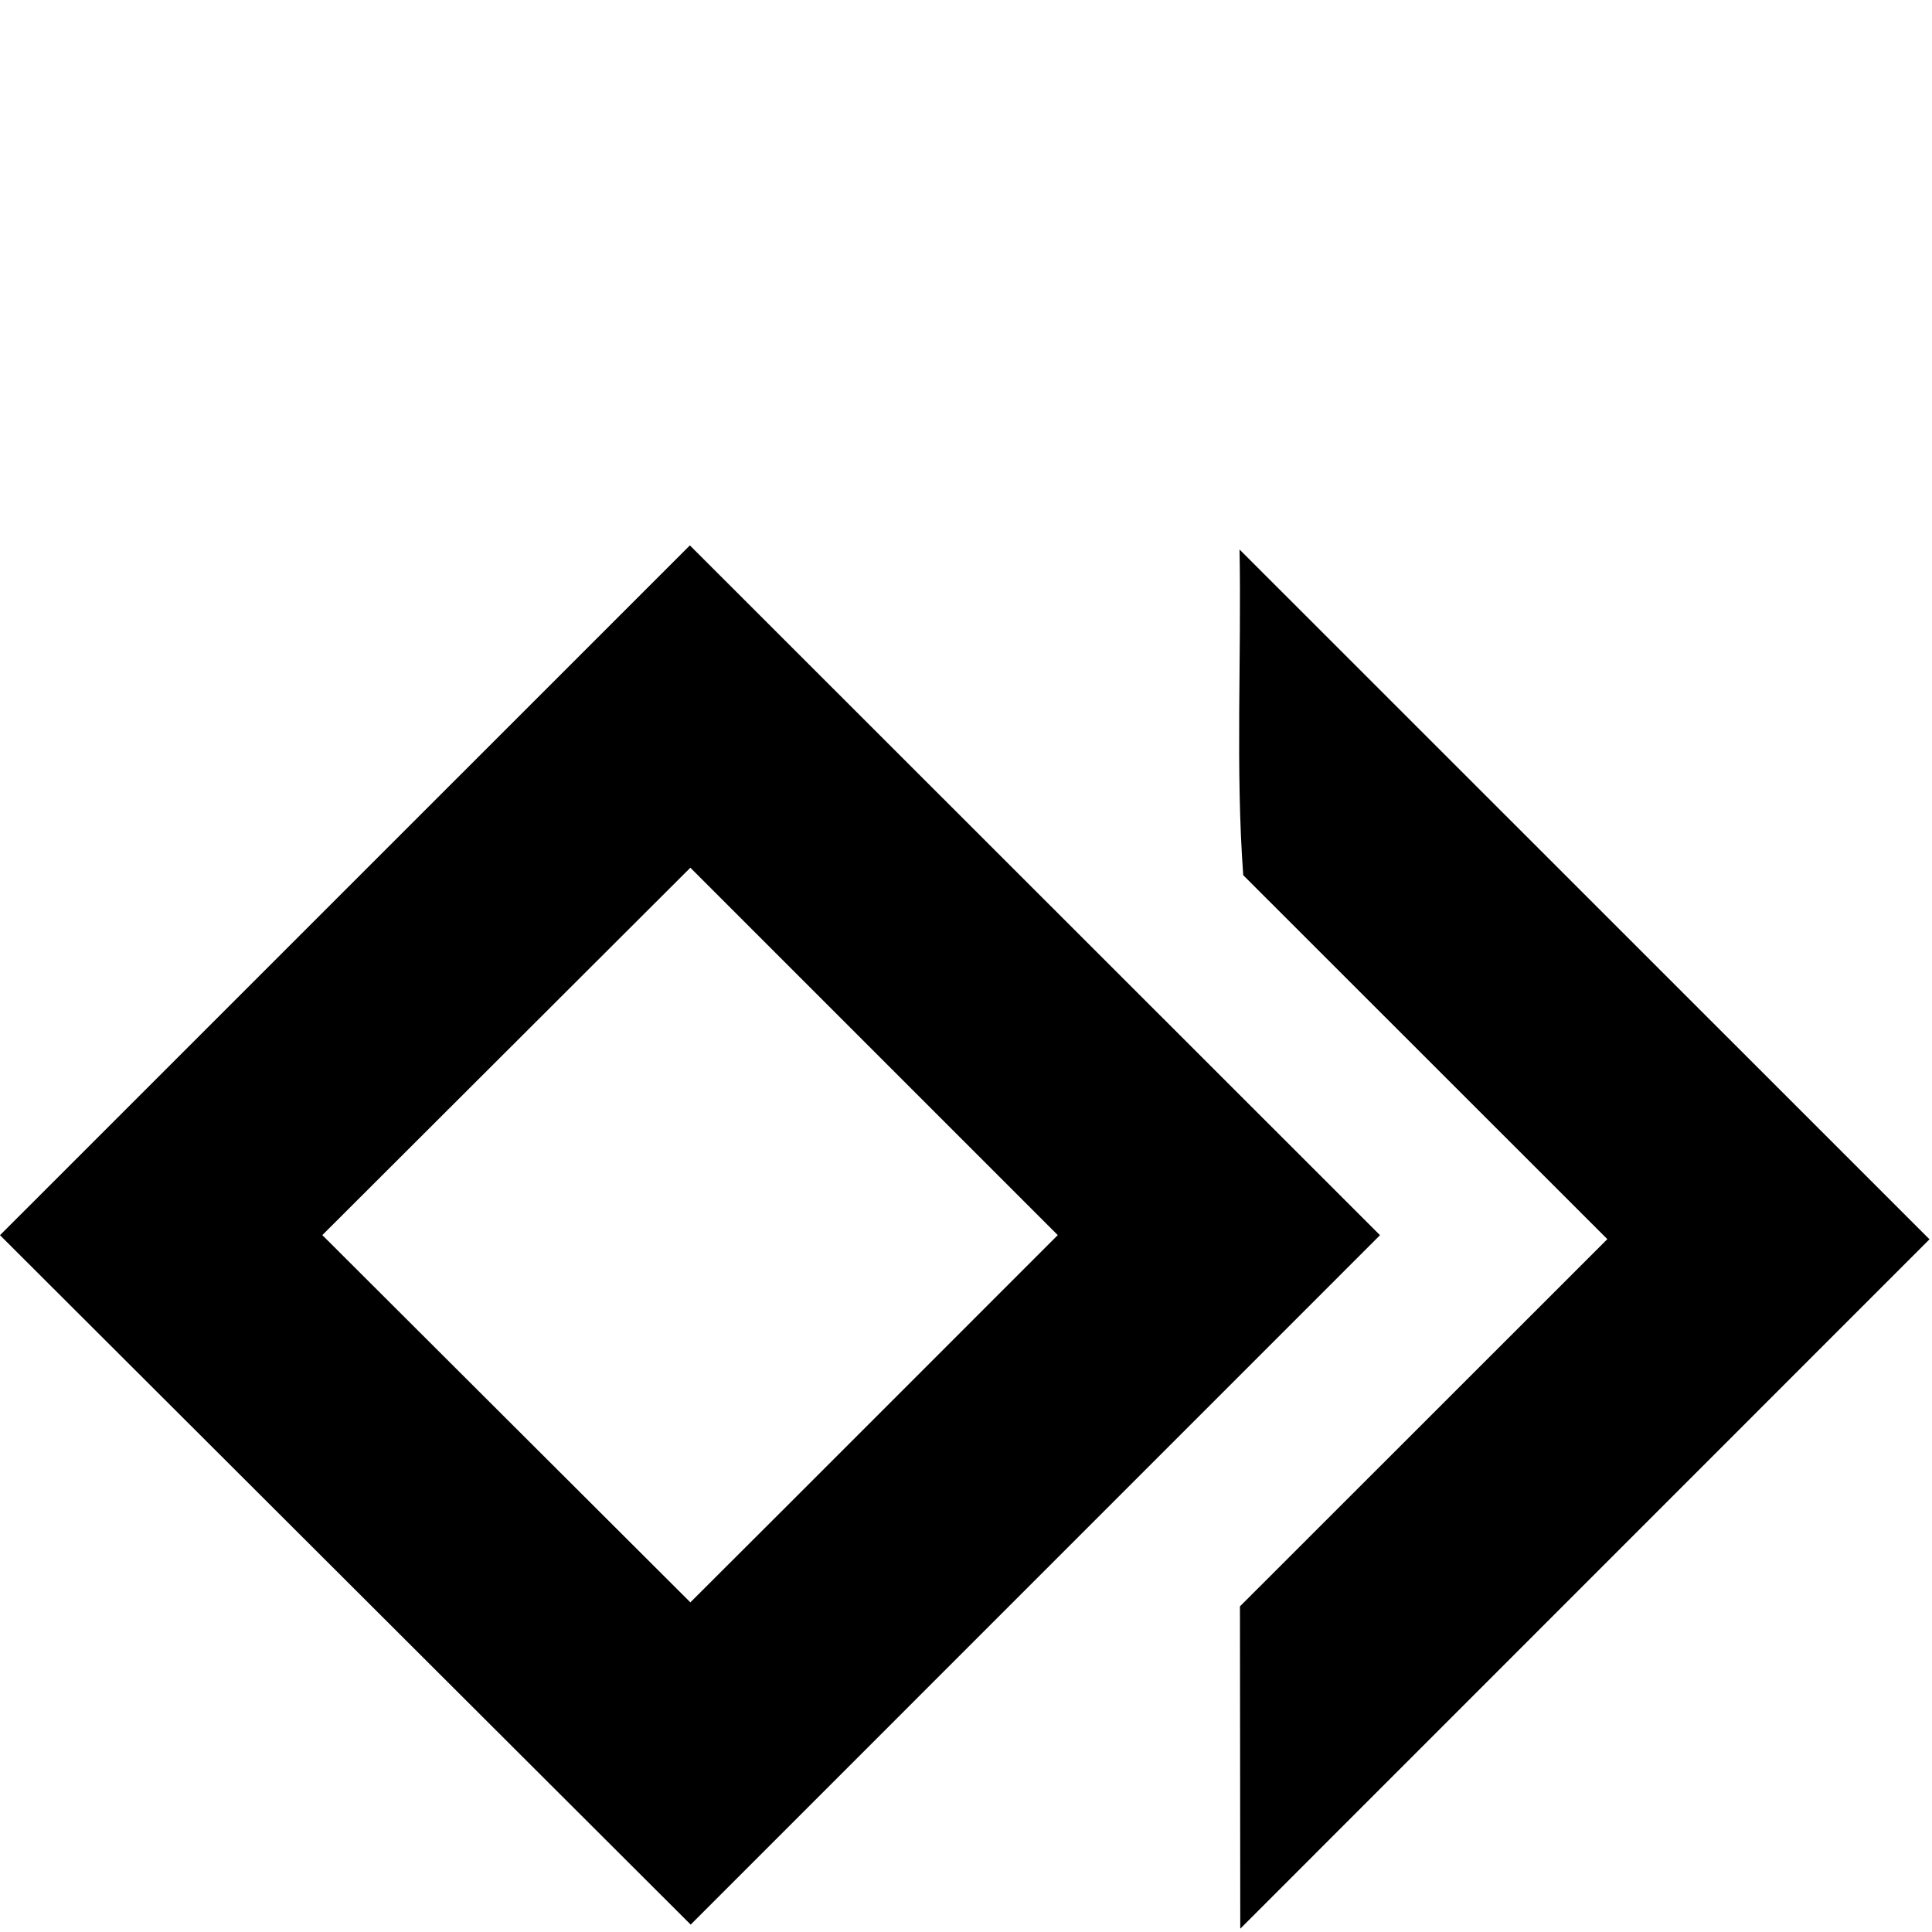
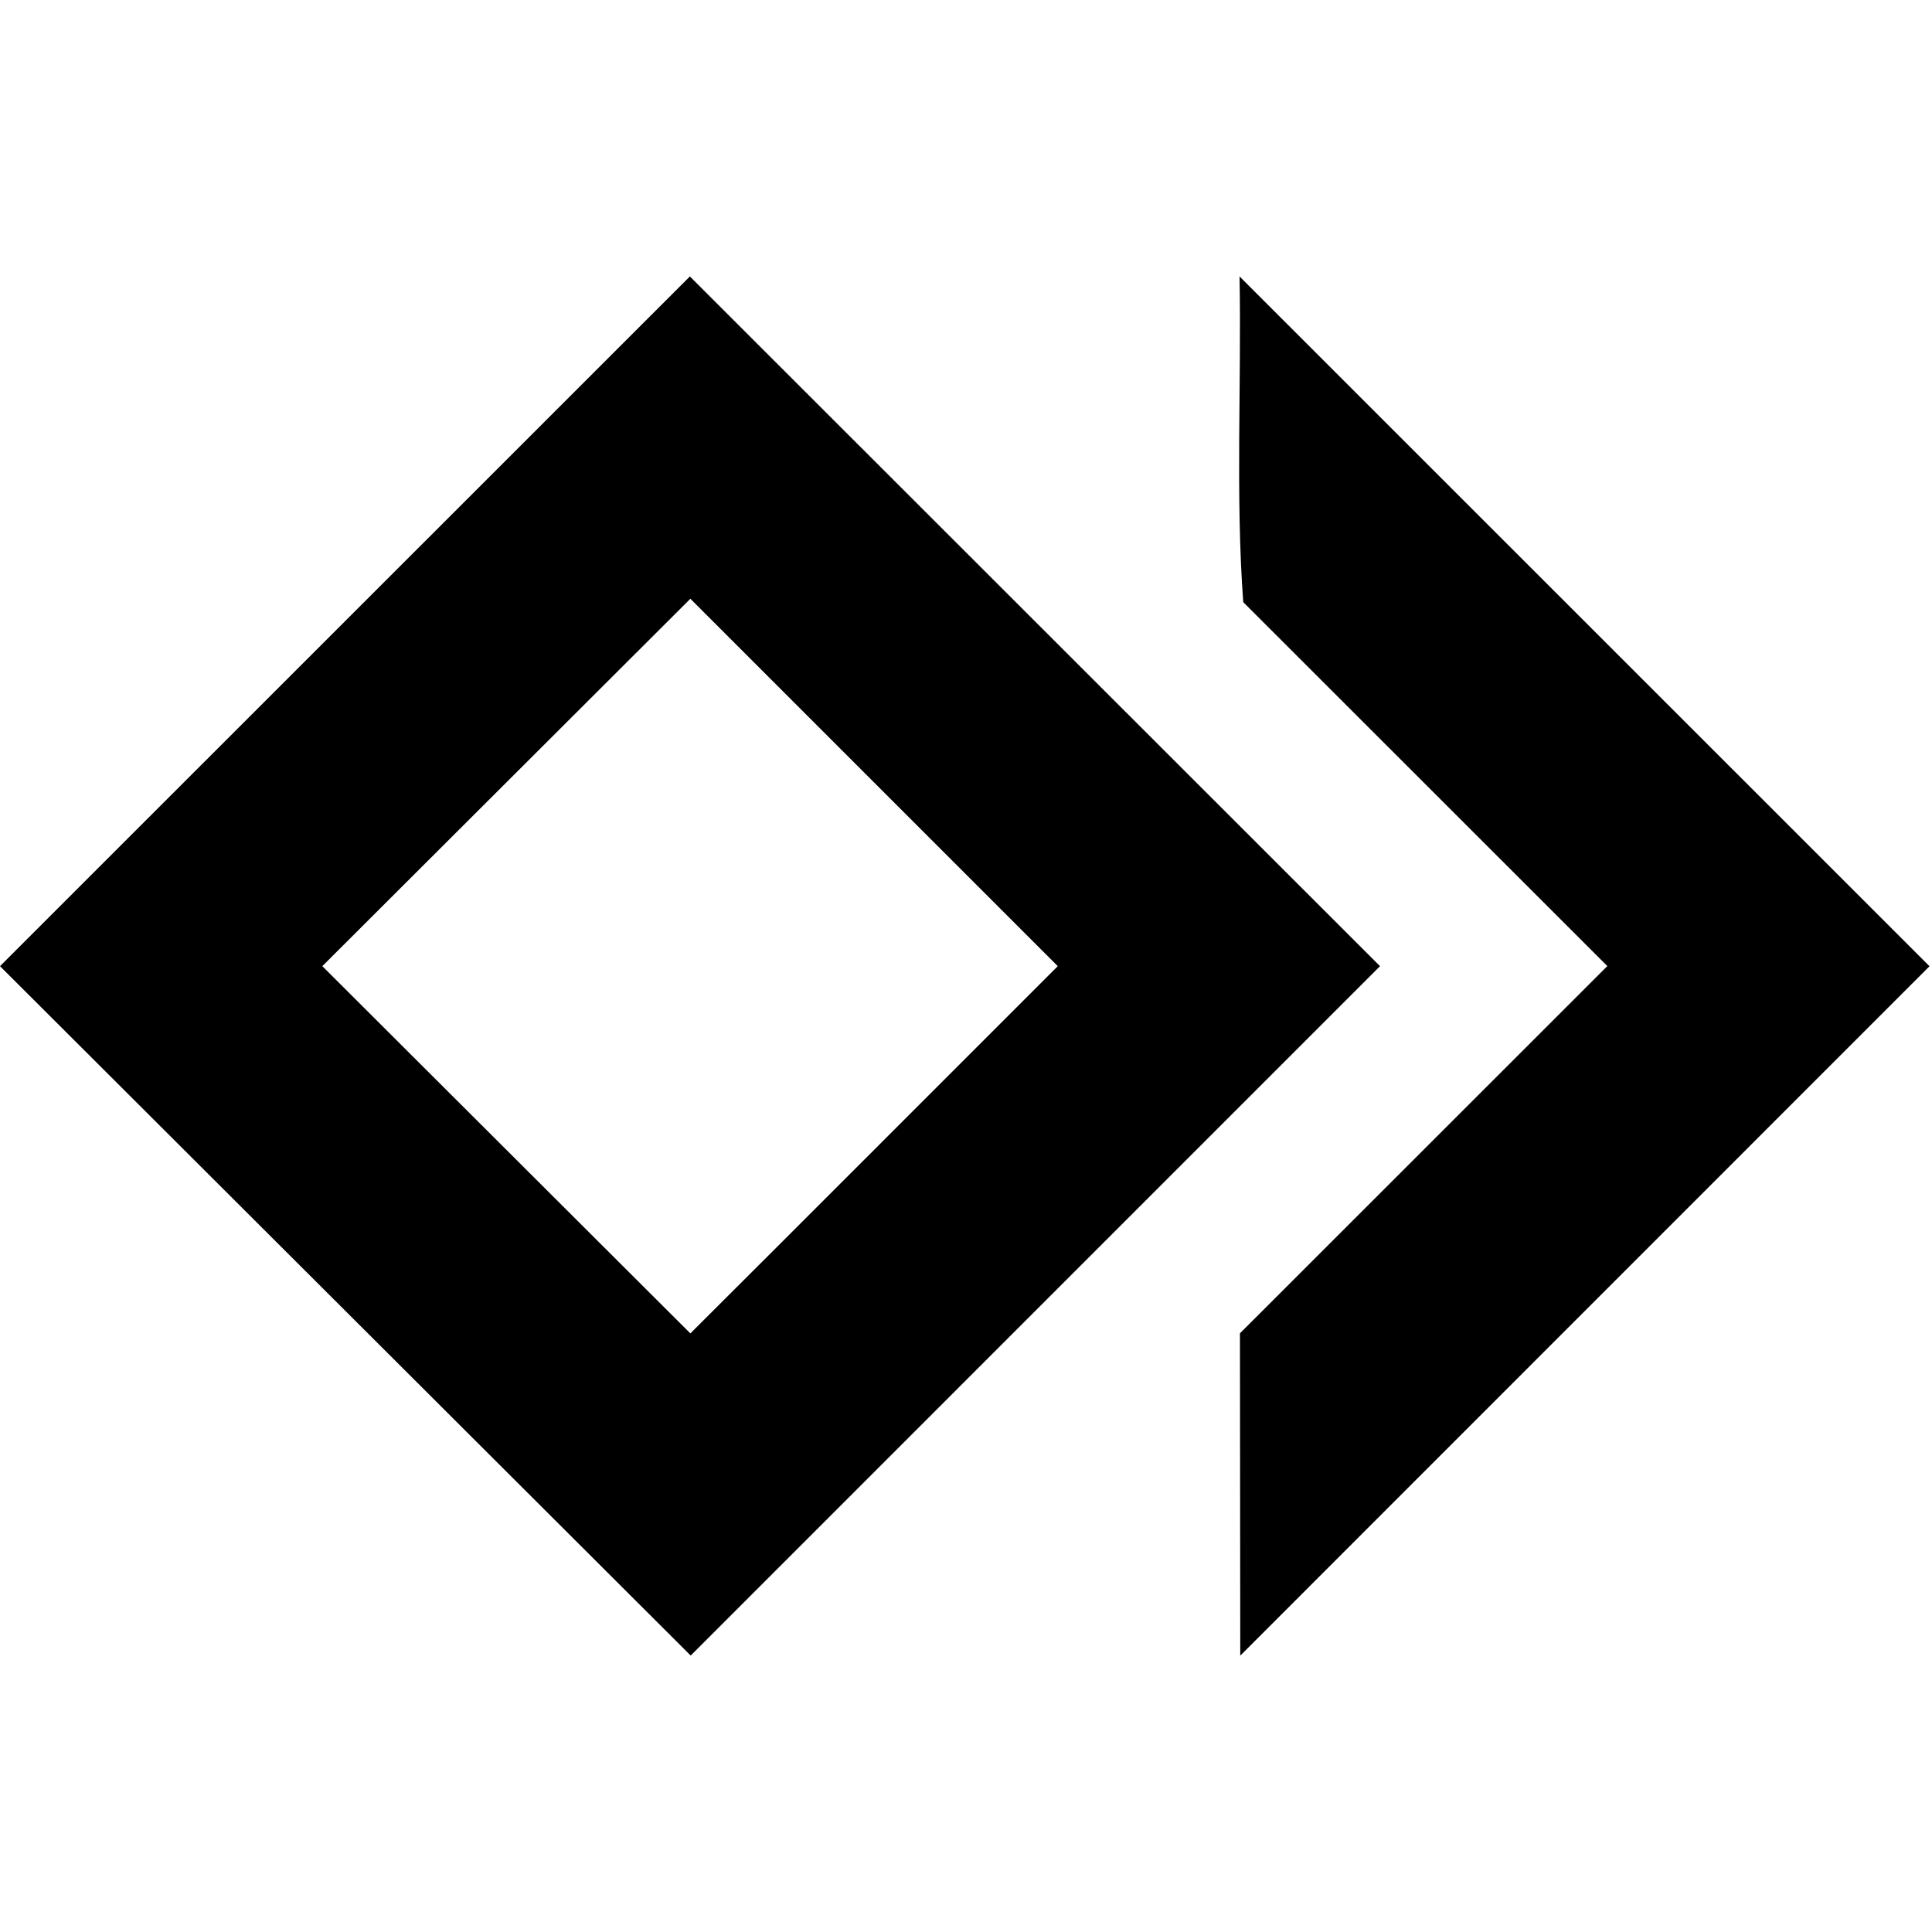
<svg xmlns="http://www.w3.org/2000/svg" width="24" height="24" version="1.1" id="svg8">
  <defs id="defs12">
    <filter style="color-interpolation-filters:sRGB;" id="filter406" x="0" y="0" width="1" height="1">
      <feColorMatrix values="-10 -10 -10 -10 0 -10 -10 -10 -10 0 -10 -10 -10 -10 0 0 0 0 1 0 " id="feColorMatrix404" result="fbSourceGraphic" />
      <feColorMatrix result="fbSourceGraphicAlpha" in="fbSourceGraphic" values="0 0 0 -1 0 0 0 0 -1 0 0 0 0 -1 0 0 0 0 1 0" id="feColorMatrix444" />
      <feColorMatrix id="feColorMatrix446" values="-10 -10 -10 -10 0 -10 -10 -10 -10 0 -10 -10 -10 -10 0 0 0 0 1 0 " in="fbSourceGraphic" />
    </filter>
-     <filter style="color-interpolation-filters:sRGB;" id="filter410" x="0" y="0" width="1" height="1">
-       <feColorMatrix values="-10 -10 -10 -10 0 -10 -10 -10 -10 0 -10 -10 -10 -10 0 0 0 0 1 0 " id="feColorMatrix408" result="fbSourceGraphic" />
-       <feColorMatrix result="fbSourceGraphicAlpha" in="fbSourceGraphic" values="0 0 0 -1 0 0 0 0 -1 0 0 0 0 -1 0 0 0 0 1 0" id="feColorMatrix448" />
-       <feColorMatrix id="feColorMatrix450" values="-10 -10 -10 -10 0 -10 -10 -10 -10 0 -10 -10 -10 -10 0 0 0 0 1 0 " in="fbSourceGraphic" />
-     </filter>
-     <filter style="color-interpolation-filters:sRGB;" id="filter414" x="0" y="0" width="1" height="1">
-       <feColorMatrix values="-10 -10 -10 -10 0 -10 -10 -10 -10 0 -10 -10 -10 -10 0 0 0 0 1 0 " id="feColorMatrix412" result="fbSourceGraphic" />
-       <feColorMatrix result="fbSourceGraphicAlpha" in="fbSourceGraphic" values="0 0 0 -1 0 0 0 0 -1 0 0 0 0 -1 0 0 0 0 1 0" id="feColorMatrix452" />
-       <feColorMatrix id="feColorMatrix454" values="-10 -10 -10 -10 0 -10 -10 -10 -10 0 -10 -10 -10 -10 0 0 0 0 1 0 " in="fbSourceGraphic" />
-     </filter>
-     <filter style="color-interpolation-filters:sRGB;" id="filter418" x="0" y="0" width="1" height="1">
-       <feColorMatrix values="-10 -10 -10 -10 0 -10 -10 -10 -10 0 -10 -10 -10 -10 0 0 0 0 1 0 " id="feColorMatrix416" result="fbSourceGraphic" />
-       <feColorMatrix result="fbSourceGraphicAlpha" in="fbSourceGraphic" values="0 0 0 -1 0 0 0 0 -1 0 0 0 0 -1 0 0 0 0 1 0" id="feColorMatrix456" />
-       <feColorMatrix id="feColorMatrix458" values="-10 -10 -10 -10 0 -10 -10 -10 -10 0 -10 -10 -10 -10 0 0 0 0 1 0 " in="fbSourceGraphic" />
-     </filter>
-     <filter style="color-interpolation-filters:sRGB;" id="filter422" x="0" y="0" width="1" height="1">
-       <feColorMatrix values="-10 -10 -10 -10 0 -10 -10 -10 -10 0 -10 -10 -10 -10 0 0 0 0 1 0 " id="feColorMatrix420" result="fbSourceGraphic" />
-       <feColorMatrix result="fbSourceGraphicAlpha" in="fbSourceGraphic" values="0 0 0 -1 0 0 0 0 -1 0 0 0 0 -1 0 0 0 0 1 0" id="feColorMatrix460" />
-       <feColorMatrix id="feColorMatrix462" values="-10 -10 -10 -10 0 -10 -10 -10 -10 0 -10 -10 -10 -10 0 0 0 0 1 0 " in="fbSourceGraphic" />
-     </filter>
    <filter style="color-interpolation-filters:sRGB;" id="filter426" x="0" y="0" width="1" height="1">
      <feColorMatrix values="-10 -10 -10 -10 0 -10 -10 -10 -10 0 -10 -10 -10 -10 0 0 0 0 1 0 " id="feColorMatrix424" result="fbSourceGraphic" />
      <feColorMatrix result="fbSourceGraphicAlpha" in="fbSourceGraphic" values="0 0 0 -1 0 0 0 0 -1 0 0 0 0 -1 0 0 0 0 1 0" id="feColorMatrix464" />
      <feColorMatrix id="feColorMatrix466" values="-10 -10 -10 -10 0 -10 -10 -10 -10 0 -10 -10 -10 -10 0 0 0 0 1 0 " in="fbSourceGraphic" />
    </filter>
-     <filter style="color-interpolation-filters:sRGB;" id="filter430" x="0" y="0" width="1" height="1">
-       <feColorMatrix values="-10 -10 -10 -10 0 -10 -10 -10 -10 0 -10 -10 -10 -10 0 0 0 0 1 0 " id="feColorMatrix428" result="fbSourceGraphic" />
-       <feColorMatrix result="fbSourceGraphicAlpha" in="fbSourceGraphic" values="0 0 0 -1 0 0 0 0 -1 0 0 0 0 -1 0 0 0 0 1 0" id="feColorMatrix468" />
-       <feColorMatrix id="feColorMatrix470" values="-10 -10 -10 -10 0 -10 -10 -10 -10 0 -10 -10 -10 -10 0 0 0 0 1 0 " in="fbSourceGraphic" />
-     </filter>
-     <filter style="color-interpolation-filters:sRGB;" id="filter434" x="0" y="0" width="1" height="1">
-       <feColorMatrix values="-10 -10 -10 -10 0 -10 -10 -10 -10 0 -10 -10 -10 -10 0 0 0 0 1 0 " id="feColorMatrix432" result="fbSourceGraphic" />
-       <feColorMatrix result="fbSourceGraphicAlpha" in="fbSourceGraphic" values="0 0 0 -1 0 0 0 0 -1 0 0 0 0 -1 0 0 0 0 1 0" id="feColorMatrix472" />
-       <feColorMatrix id="feColorMatrix474" values="-10 -10 -10 -10 0 -10 -10 -10 -10 0 -10 -10 -10 -10 0 0 0 0 1 0 " in="fbSourceGraphic" />
-     </filter>
-     <filter style="color-interpolation-filters:sRGB;" id="filter438" x="0" y="0" width="1" height="1">
-       <feColorMatrix values="-10 -10 -10 -10 0 -10 -10 -10 -10 0 -10 -10 -10 -10 0 0 0 0 1 0 " id="feColorMatrix436" result="fbSourceGraphic" />
-       <feColorMatrix result="fbSourceGraphicAlpha" in="fbSourceGraphic" values="0 0 0 -1 0 0 0 0 -1 0 0 0 0 -1 0 0 0 0 1 0" id="feColorMatrix476" />
-       <feColorMatrix id="feColorMatrix478" values="-10 -10 -10 -10 0 -10 -10 -10 -10 0 -10 -10 -10 -10 0 0 0 0 1 0 " in="fbSourceGraphic" />
-     </filter>
-     <filter style="color-interpolation-filters:sRGB;" id="filter442" x="0" y="0" width="1" height="1">
-       <feColorMatrix values="-10 -10 -10 -10 0 -10 -10 -10 -10 0 -10 -10 -10 -10 0 0 0 0 1 0 " id="feColorMatrix440" result="fbSourceGraphic" />
-       <feColorMatrix result="fbSourceGraphicAlpha" in="fbSourceGraphic" values="0 0 0 -1 0 0 0 0 -1 0 0 0 0 -1 0 0 0 0 1 0" id="feColorMatrix480" />
-       <feColorMatrix id="feColorMatrix482" values="-10 -10 -10 -10 0 -10 -10 -10 -10 0 -10 -10 -10 -10 0 0 0 0 1 0 " in="fbSourceGraphic" />
-     </filter>
  </defs>
-   <path id="path2" style="filter:url(#filter406)" d="M 8.57,6.775 C 5.714,9.632 2.857,12.488 0,15.344 2.86,18.199 5.72,21.053 8.58,23.908 11.434,21.053 14.288,18.199 17.143,15.344 14.285,12.488 11.428,9.632 8.57,6.775 Z m 0.006,4.004 c 1.521,1.521 3.043,3.043 4.564,4.564 -1.522,1.521 -3.041,3.044 -4.564,4.562 -1.524,-1.521 -3.048,-3.042 -4.572,-4.562 1.524,-1.521 3.048,-3.043 4.572,-4.564 z" />
-   <path id="path260" style="fill:#2b0000;stroke-width:0.023;filter:url(#filter426)" d="m 15.398,6.826 c 0.025,1.323 -0.051,2.735 0.046,4.046 1.508,1.507 3.015,3.014 4.523,4.521 -1.521,1.521 -3.043,3.042 -4.564,4.562 0.001,1.335 0.003,2.669 0.004,4.004 2.854,-2.855 5.708,-5.71 8.562,-8.564 -2.857,-2.856 -5.714,-5.712 -8.57,-8.568 z" />
+   <path id="path2" style="filter:url(#filter406)" d="M 8.57,3.434 C 5.714,6.29 2.857,9.146 0,12.002 2.86,14.857 5.72,17.712 8.58,20.566 11.434,17.712 14.288,14.857 17.143,12.002 14.285,9.146 11.428,6.29 8.57,3.434 Z m 0.006,4.004 c 1.521,1.521 3.043,3.043 4.564,4.564 -1.522,1.521 -3.041,3.044 -4.564,4.562 C 7.052,15.044 5.528,13.523 4.004,12.002 5.528,10.48 7.052,8.959 8.576,7.438 Z" />
+   <path id="path260" style="fill:#2b0000;stroke-width:0.023;filter:url(#filter426)" d="m 15.398,3.434 c 0.025,1.323 -0.051,2.735 0.046,4.046 1.508,1.507 3.015,3.014 4.523,4.521 -1.521,1.521 -3.043,3.042 -4.564,4.562 0.001,1.335 0.003,2.669 0.004,4.004 2.854,-2.855 5.708,-5.71 8.562,-8.564 -2.857,-2.856 -5.714,-5.712 -8.57,-8.568 z" />
</svg>
